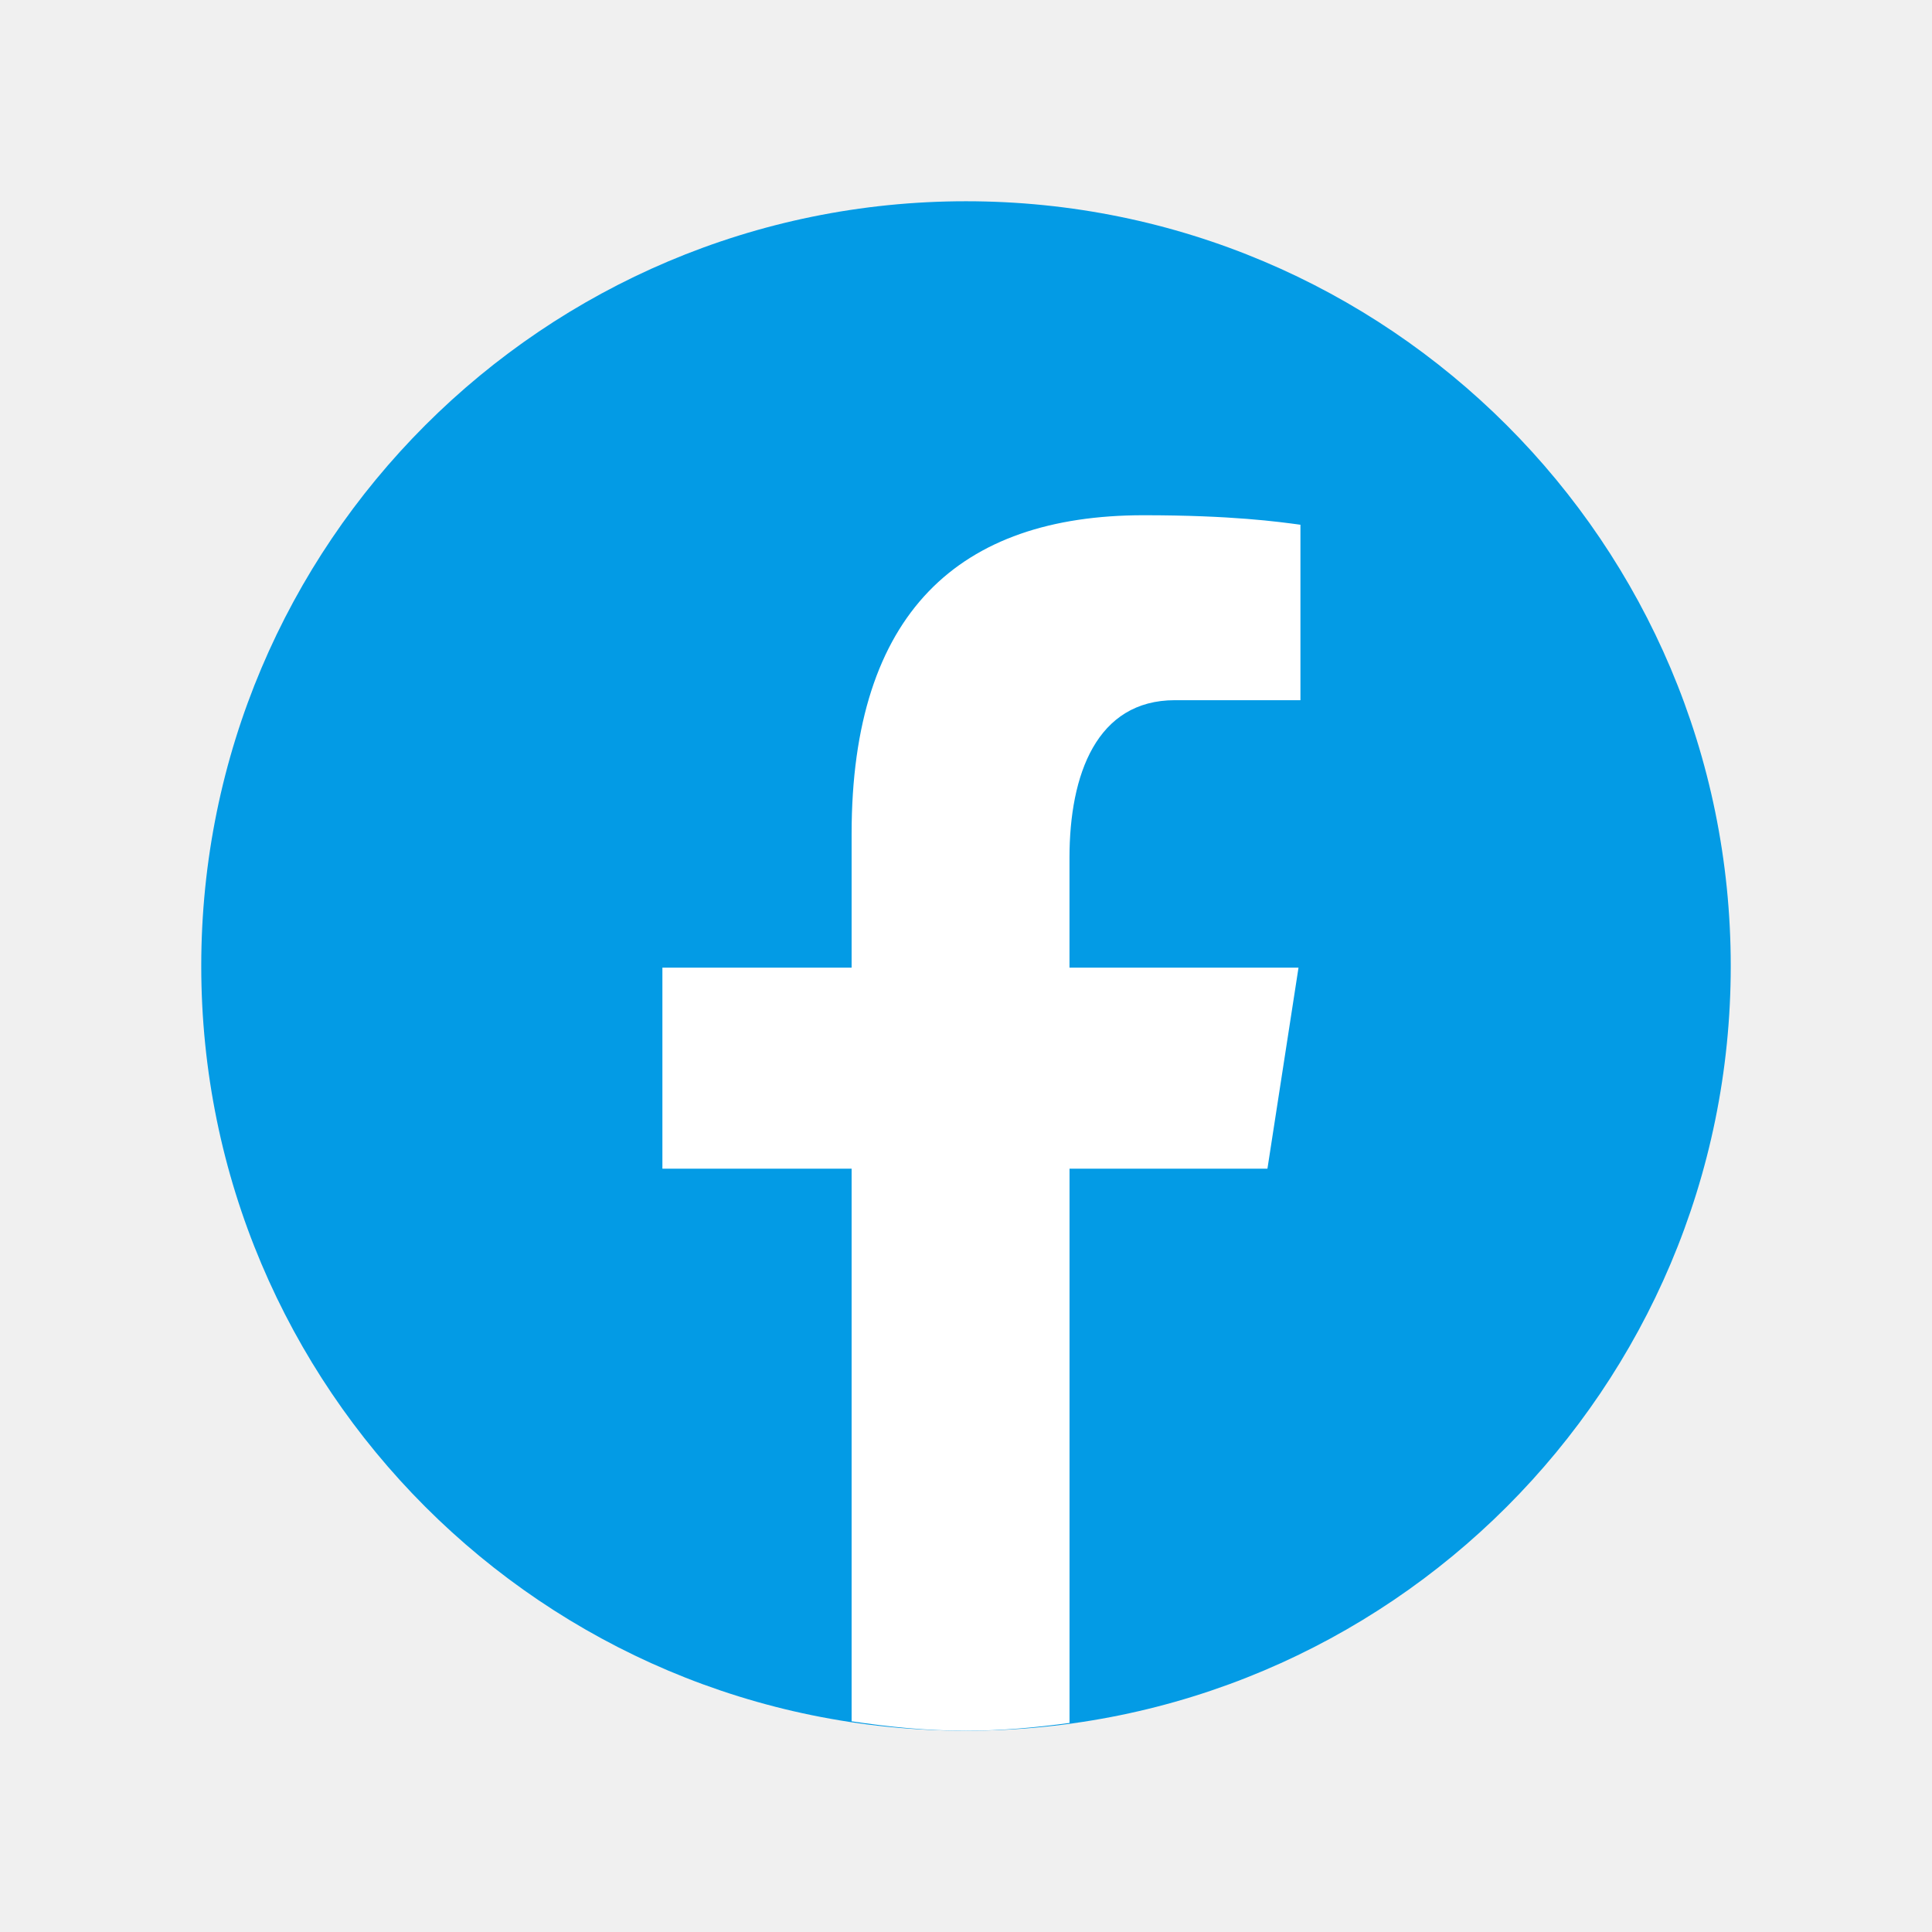
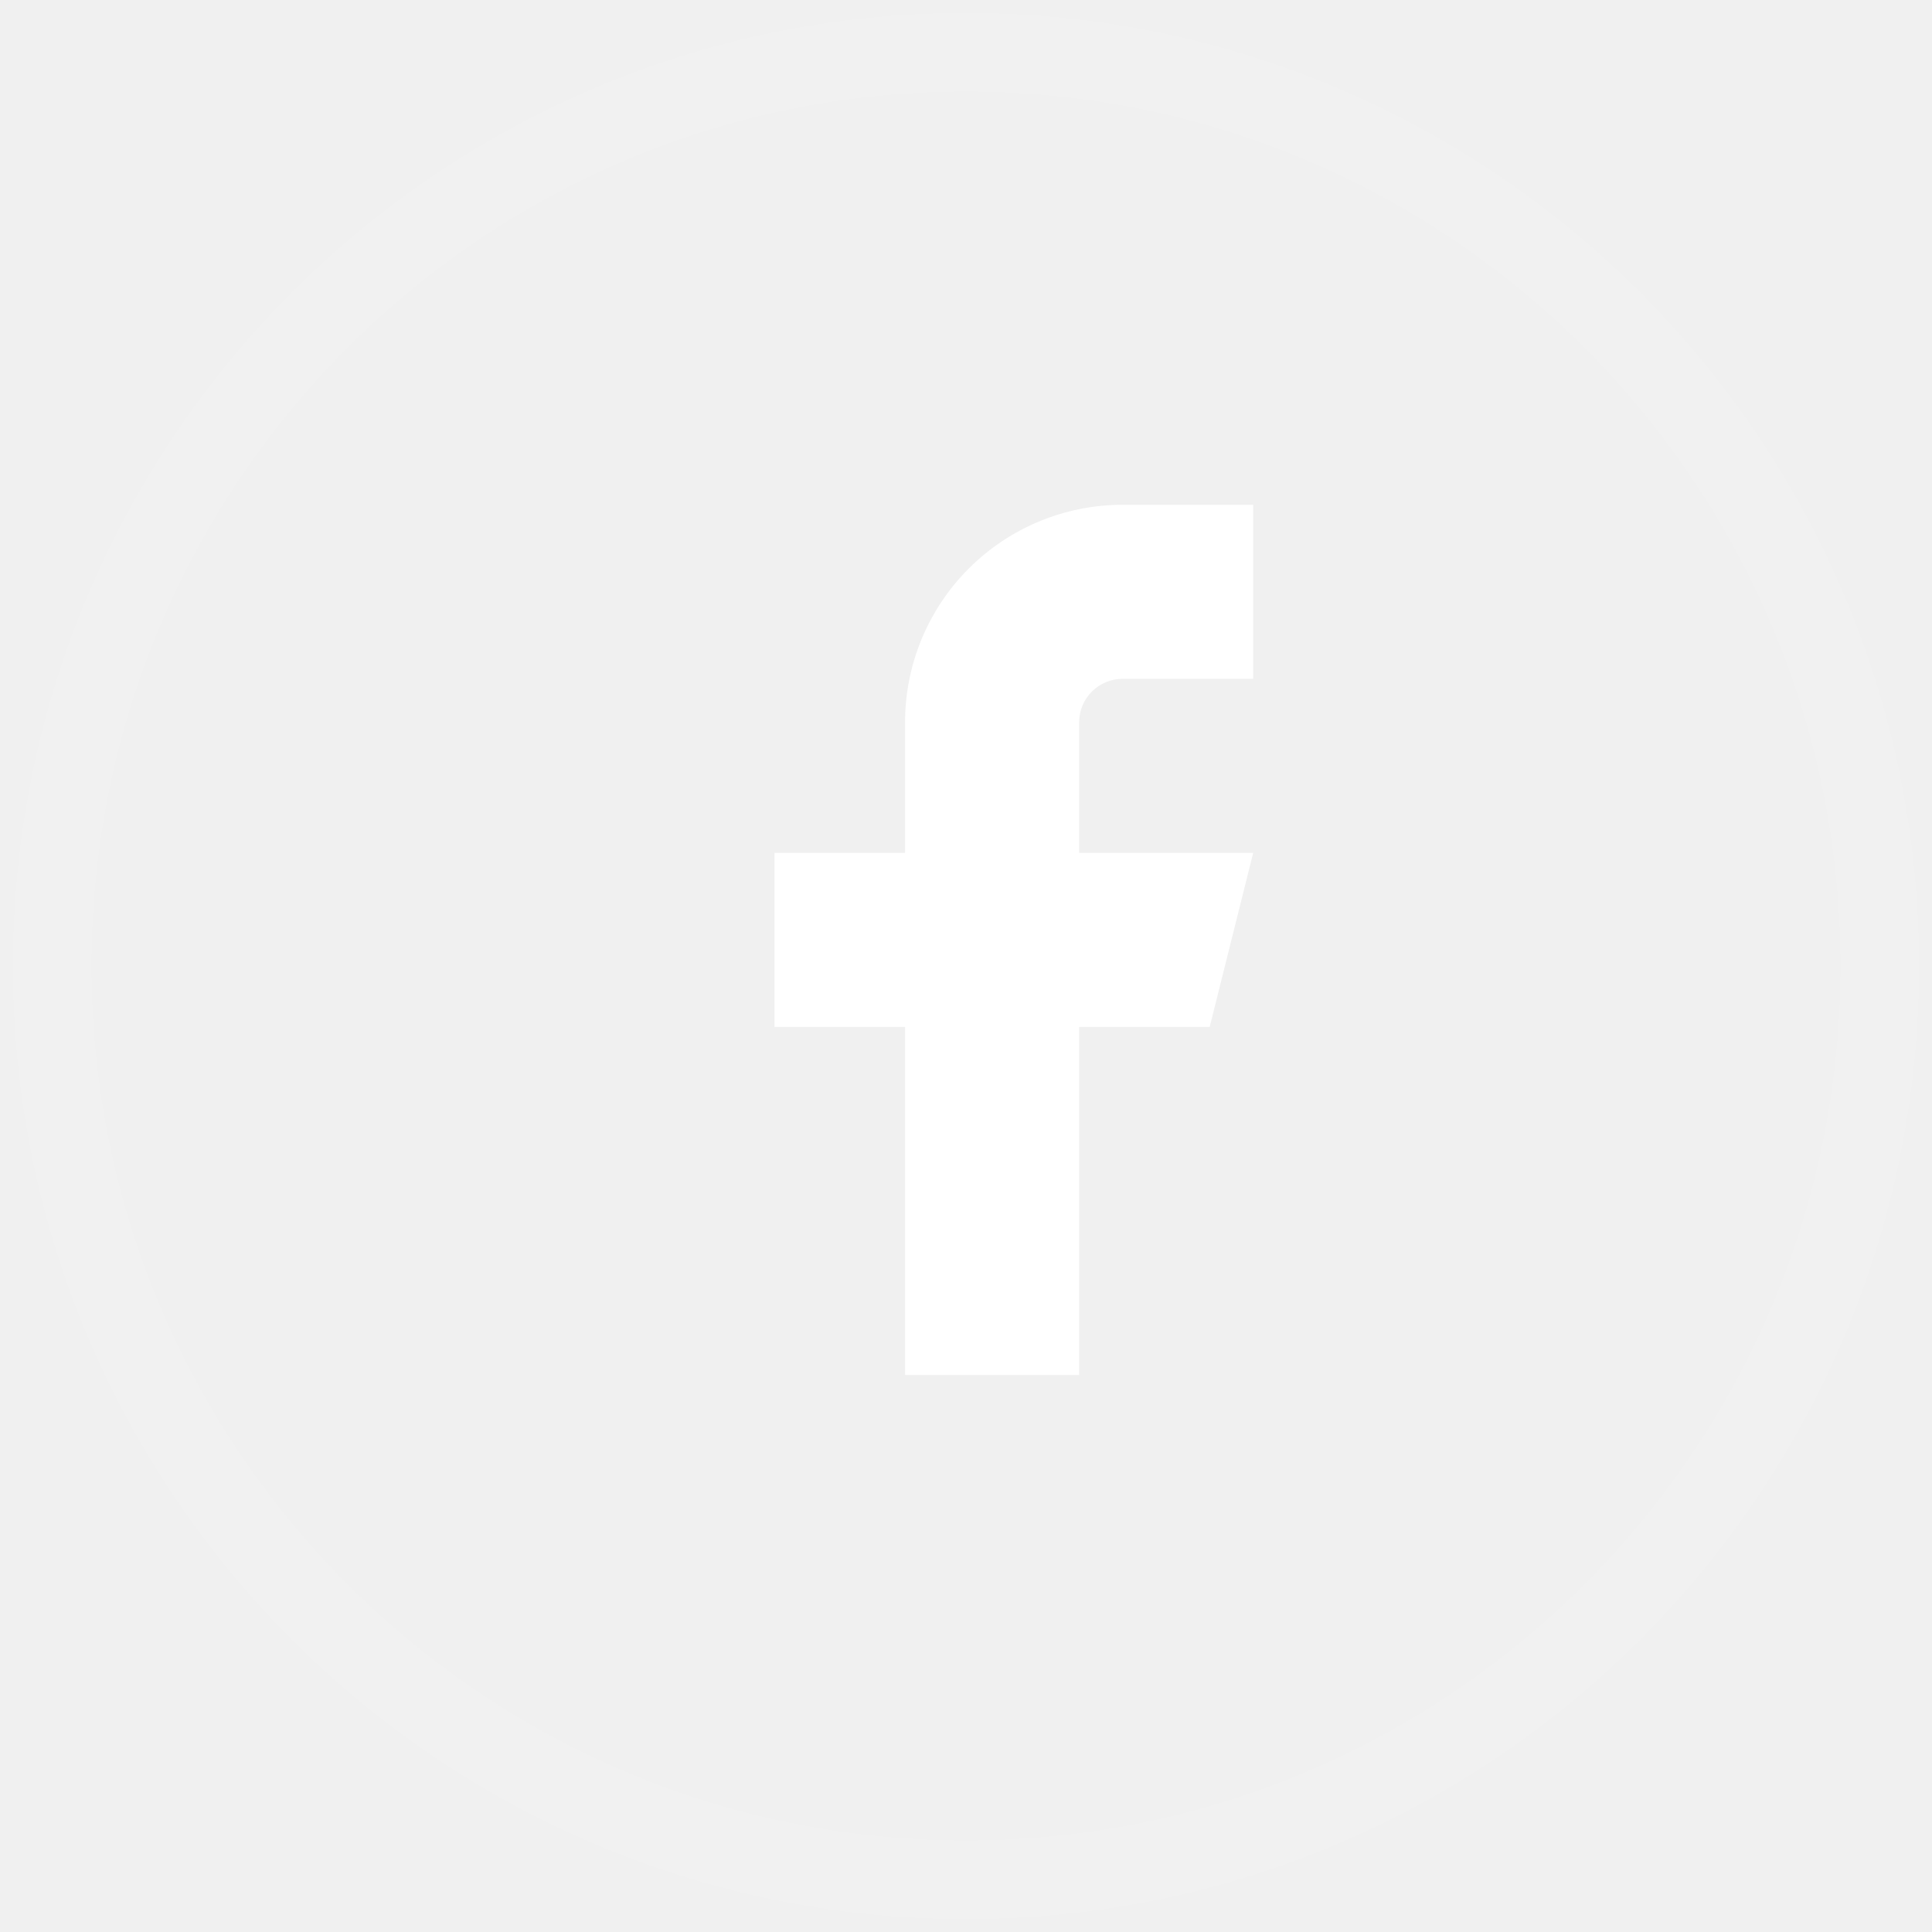
- <svg xmlns="http://www.w3.org/2000/svg" viewBox="0 0 48 48" width="48px" height="48px">
-   <path fill="#039be5" d="M24 5A19 19 0 1 0 24 43A19 19 0 1 0 24 5Z" />
-   <path fill="#fff" d="M26.572,29.036h4.917l0.772-4.995h-5.69v-2.73c0-2.075,0.678-3.915,2.619-3.915h3.119v-4.359c-0.548-0.074-1.707-0.236-3.897-0.236c-4.573,0-7.254,2.415-7.254,7.917v3.323h-4.701v4.995h4.701v13.729C22.089,42.905,23.032,43,24,43c0.875,0,1.729-0.08,2.572-0.194V29.036z" />
+ <svg xmlns="http://www.w3.org/2000/svg" width="37" height="37" viewBox="0 0 37 37" fill="none">
+   <path opacity="0.1" fill-rule="evenodd" clip-rule="evenodd" d="M18.5 36C28.165 36 36 28.165 36 18.5C36 8.835 28.165 1 18.5 1C8.835 1 1 8.835 1 18.5C1 28.165 8.835 36 18.5 36Z" stroke="white" stroke-width="1.5" />
+   <path d="M24 9.667H21.5C20.395 9.667 19.335 10.106 18.554 10.887C17.772 11.668 17.333 12.728 17.333 13.833V16.333H14.833V19.667H17.333V26.333H20.667V19.667H23.167L24 16.333H20.667V13.833C20.667 13.612 20.754 13.4 20.911 13.244C21.067 13.088 21.279 13 21.5 13H24V9.667Z" fill="white" />
</svg>
